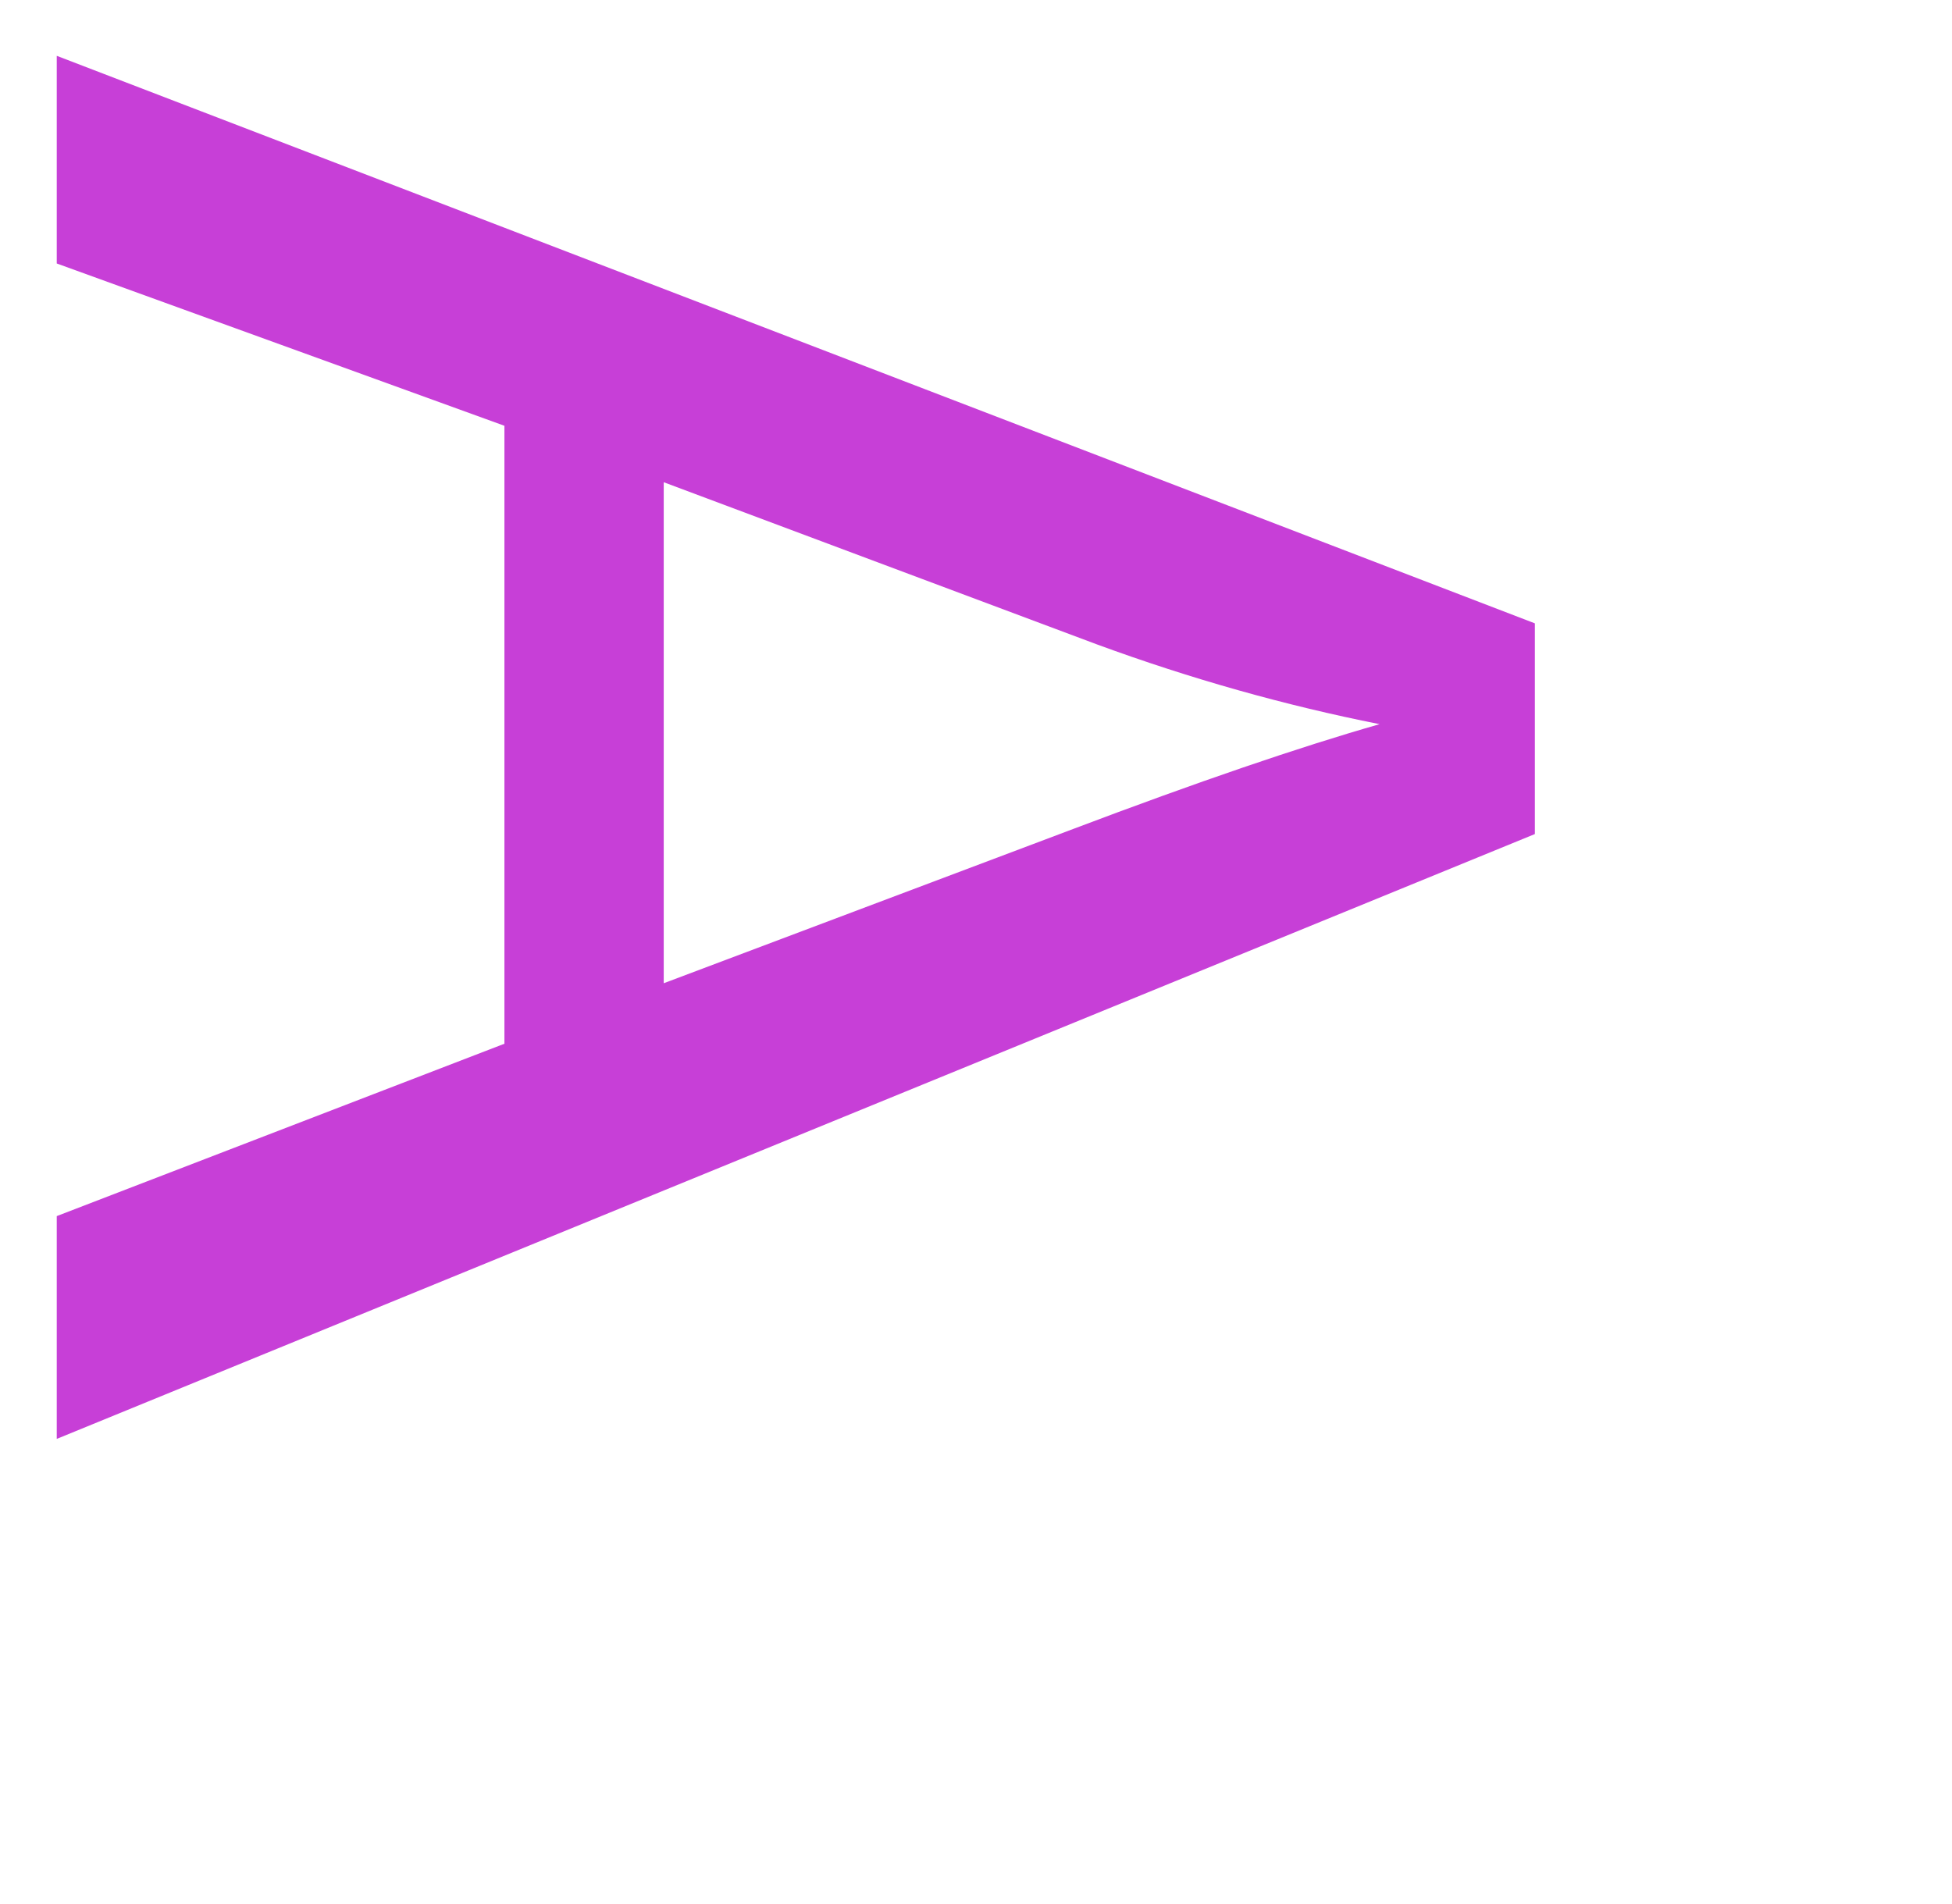
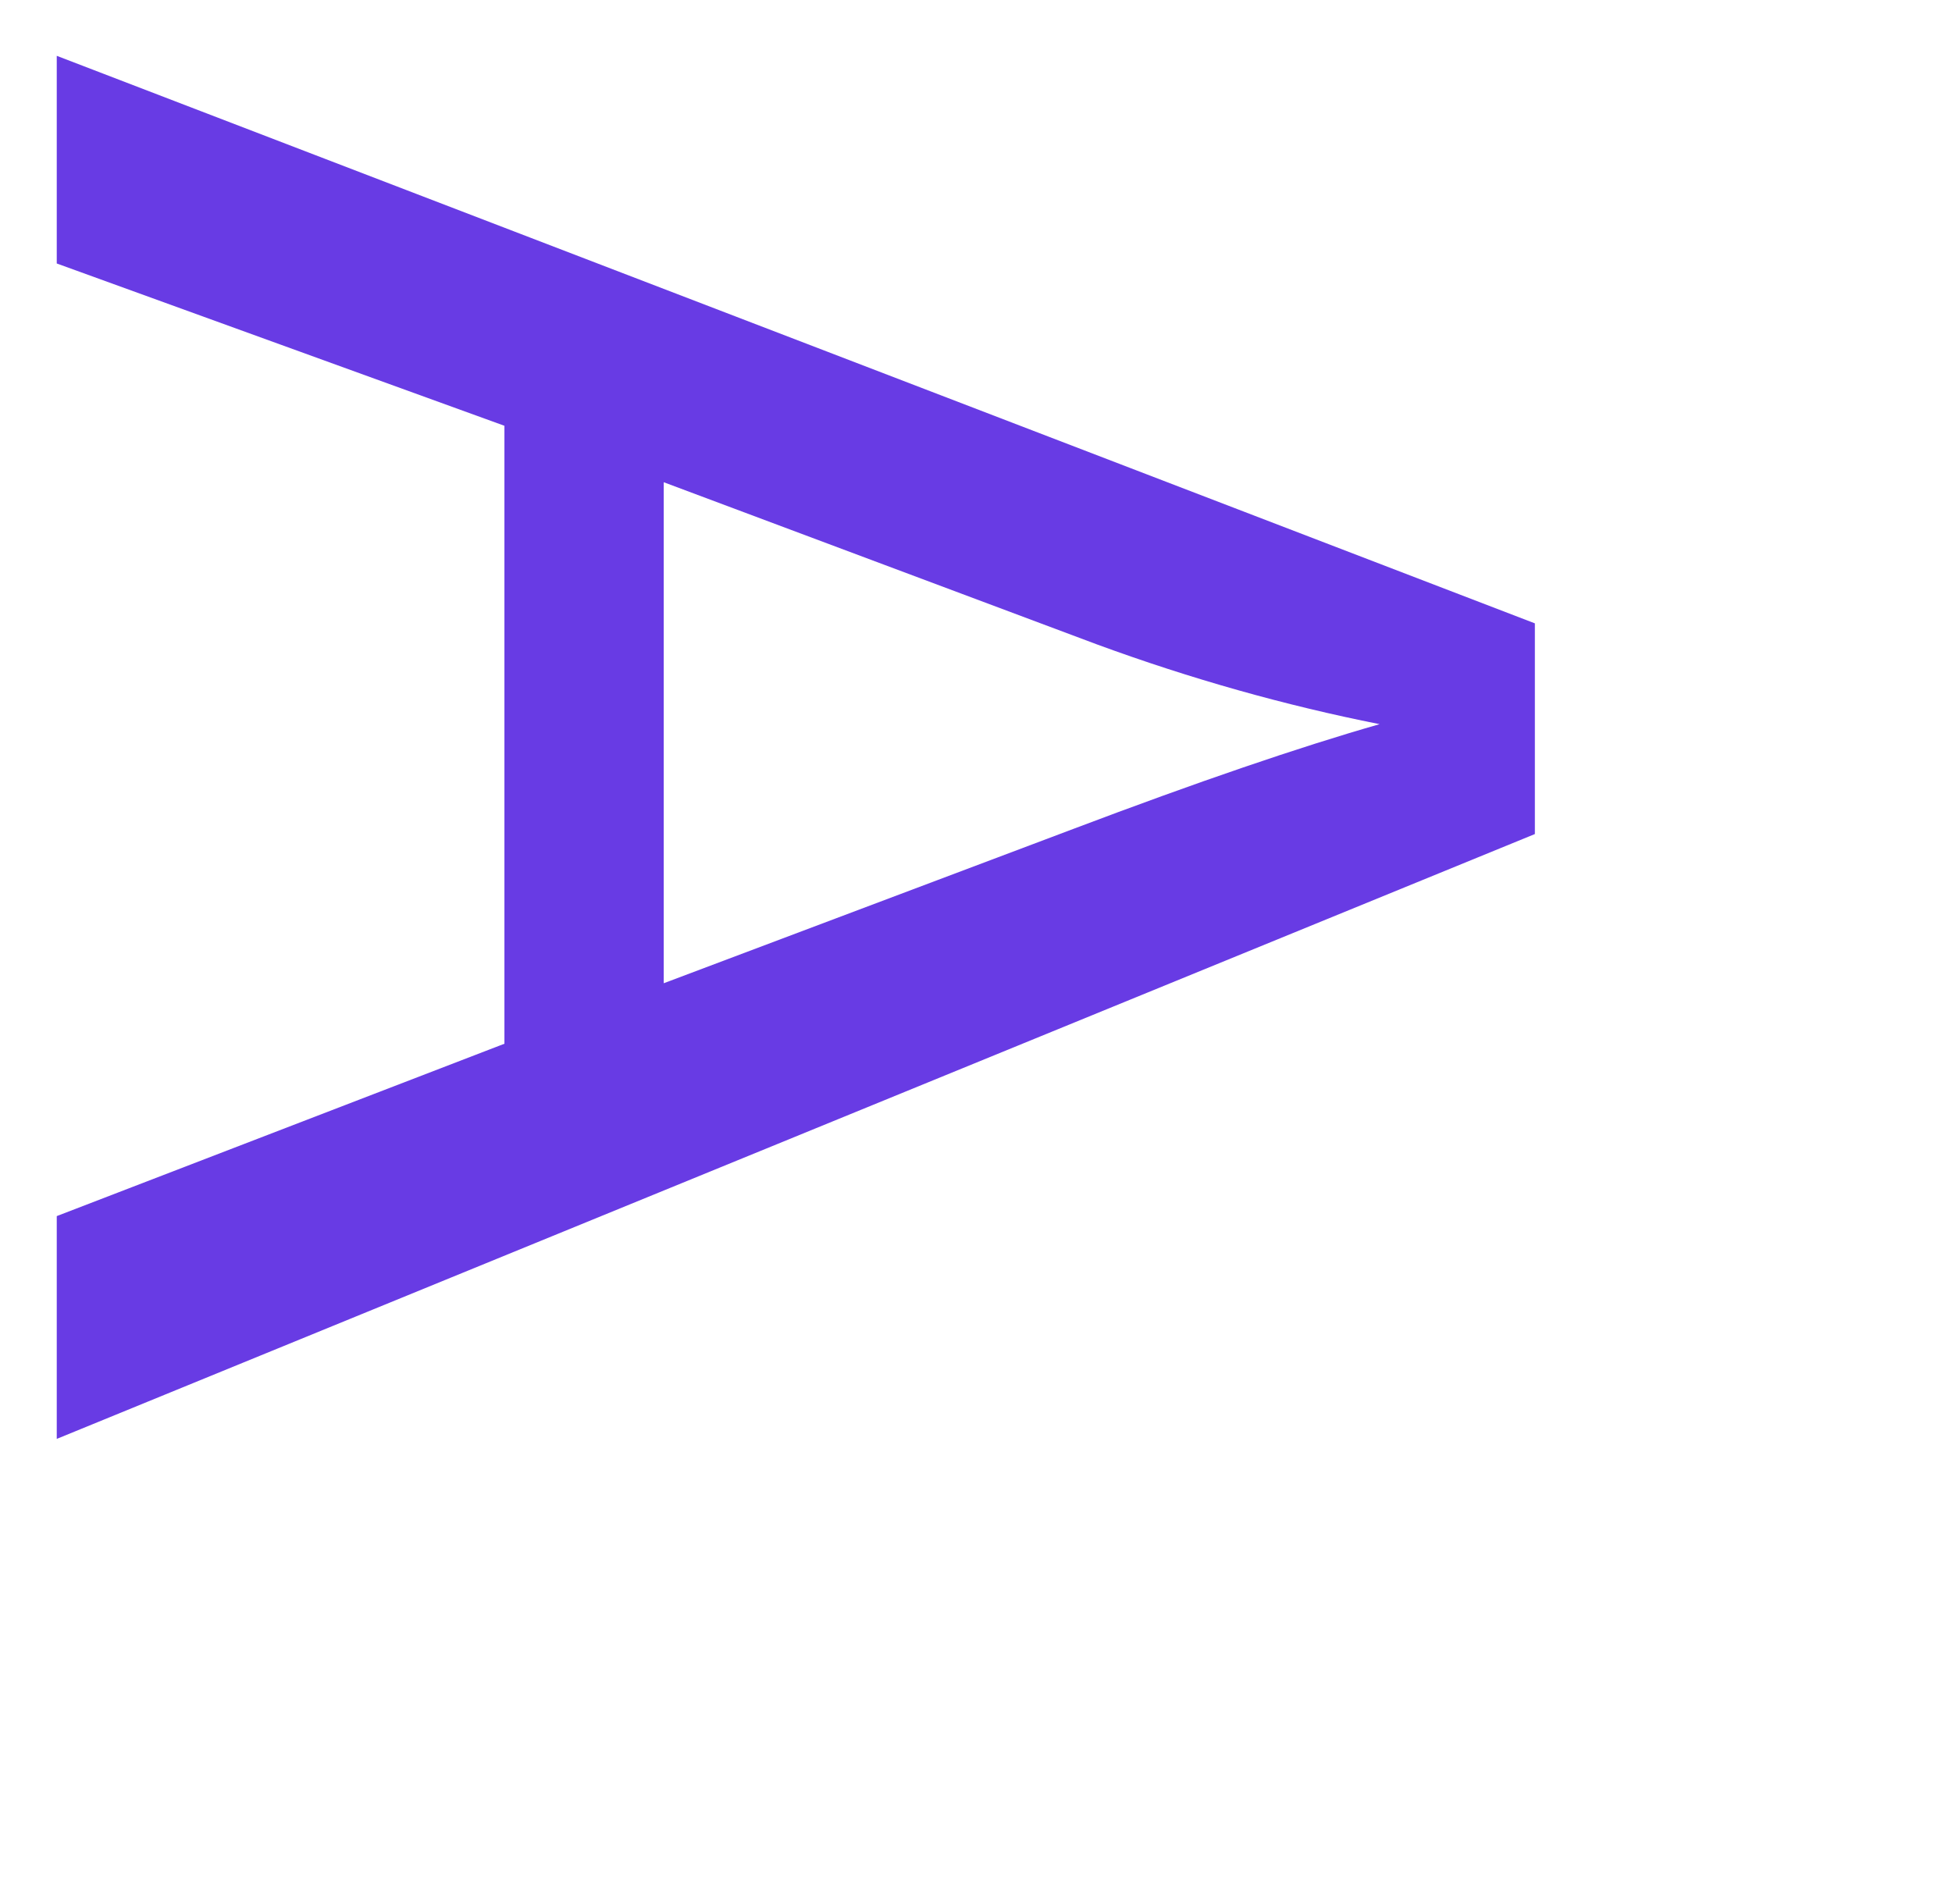
<svg xmlns="http://www.w3.org/2000/svg" fill="none" stroke-linecap="square" stroke-miterlimit="10" viewBox="0 0 121 118">
-   <path fill="#C73FD7" d="m3.518 3.461 91.625 35.187v13.063l-91.625 37.5V75.398l27.75-10.687V26.398L3.518 16.336V3.461Zm37.625 26.437v31.063l25.375-9.563q11.563-4.375 19-6.5-8.812-1.75-17.5-4.937L41.143 29.898Z" />
+   <path fill="#683be4" d="m3.518 3.461 91.625 35.187v13.063l-91.625 37.5V75.398l27.75-10.687V26.398L3.518 16.336V3.461Zm37.625 26.437v31.063l25.375-9.563q11.563-4.375 19-6.5-8.812-1.75-17.5-4.937L41.143 29.898Z" />
</svg>
